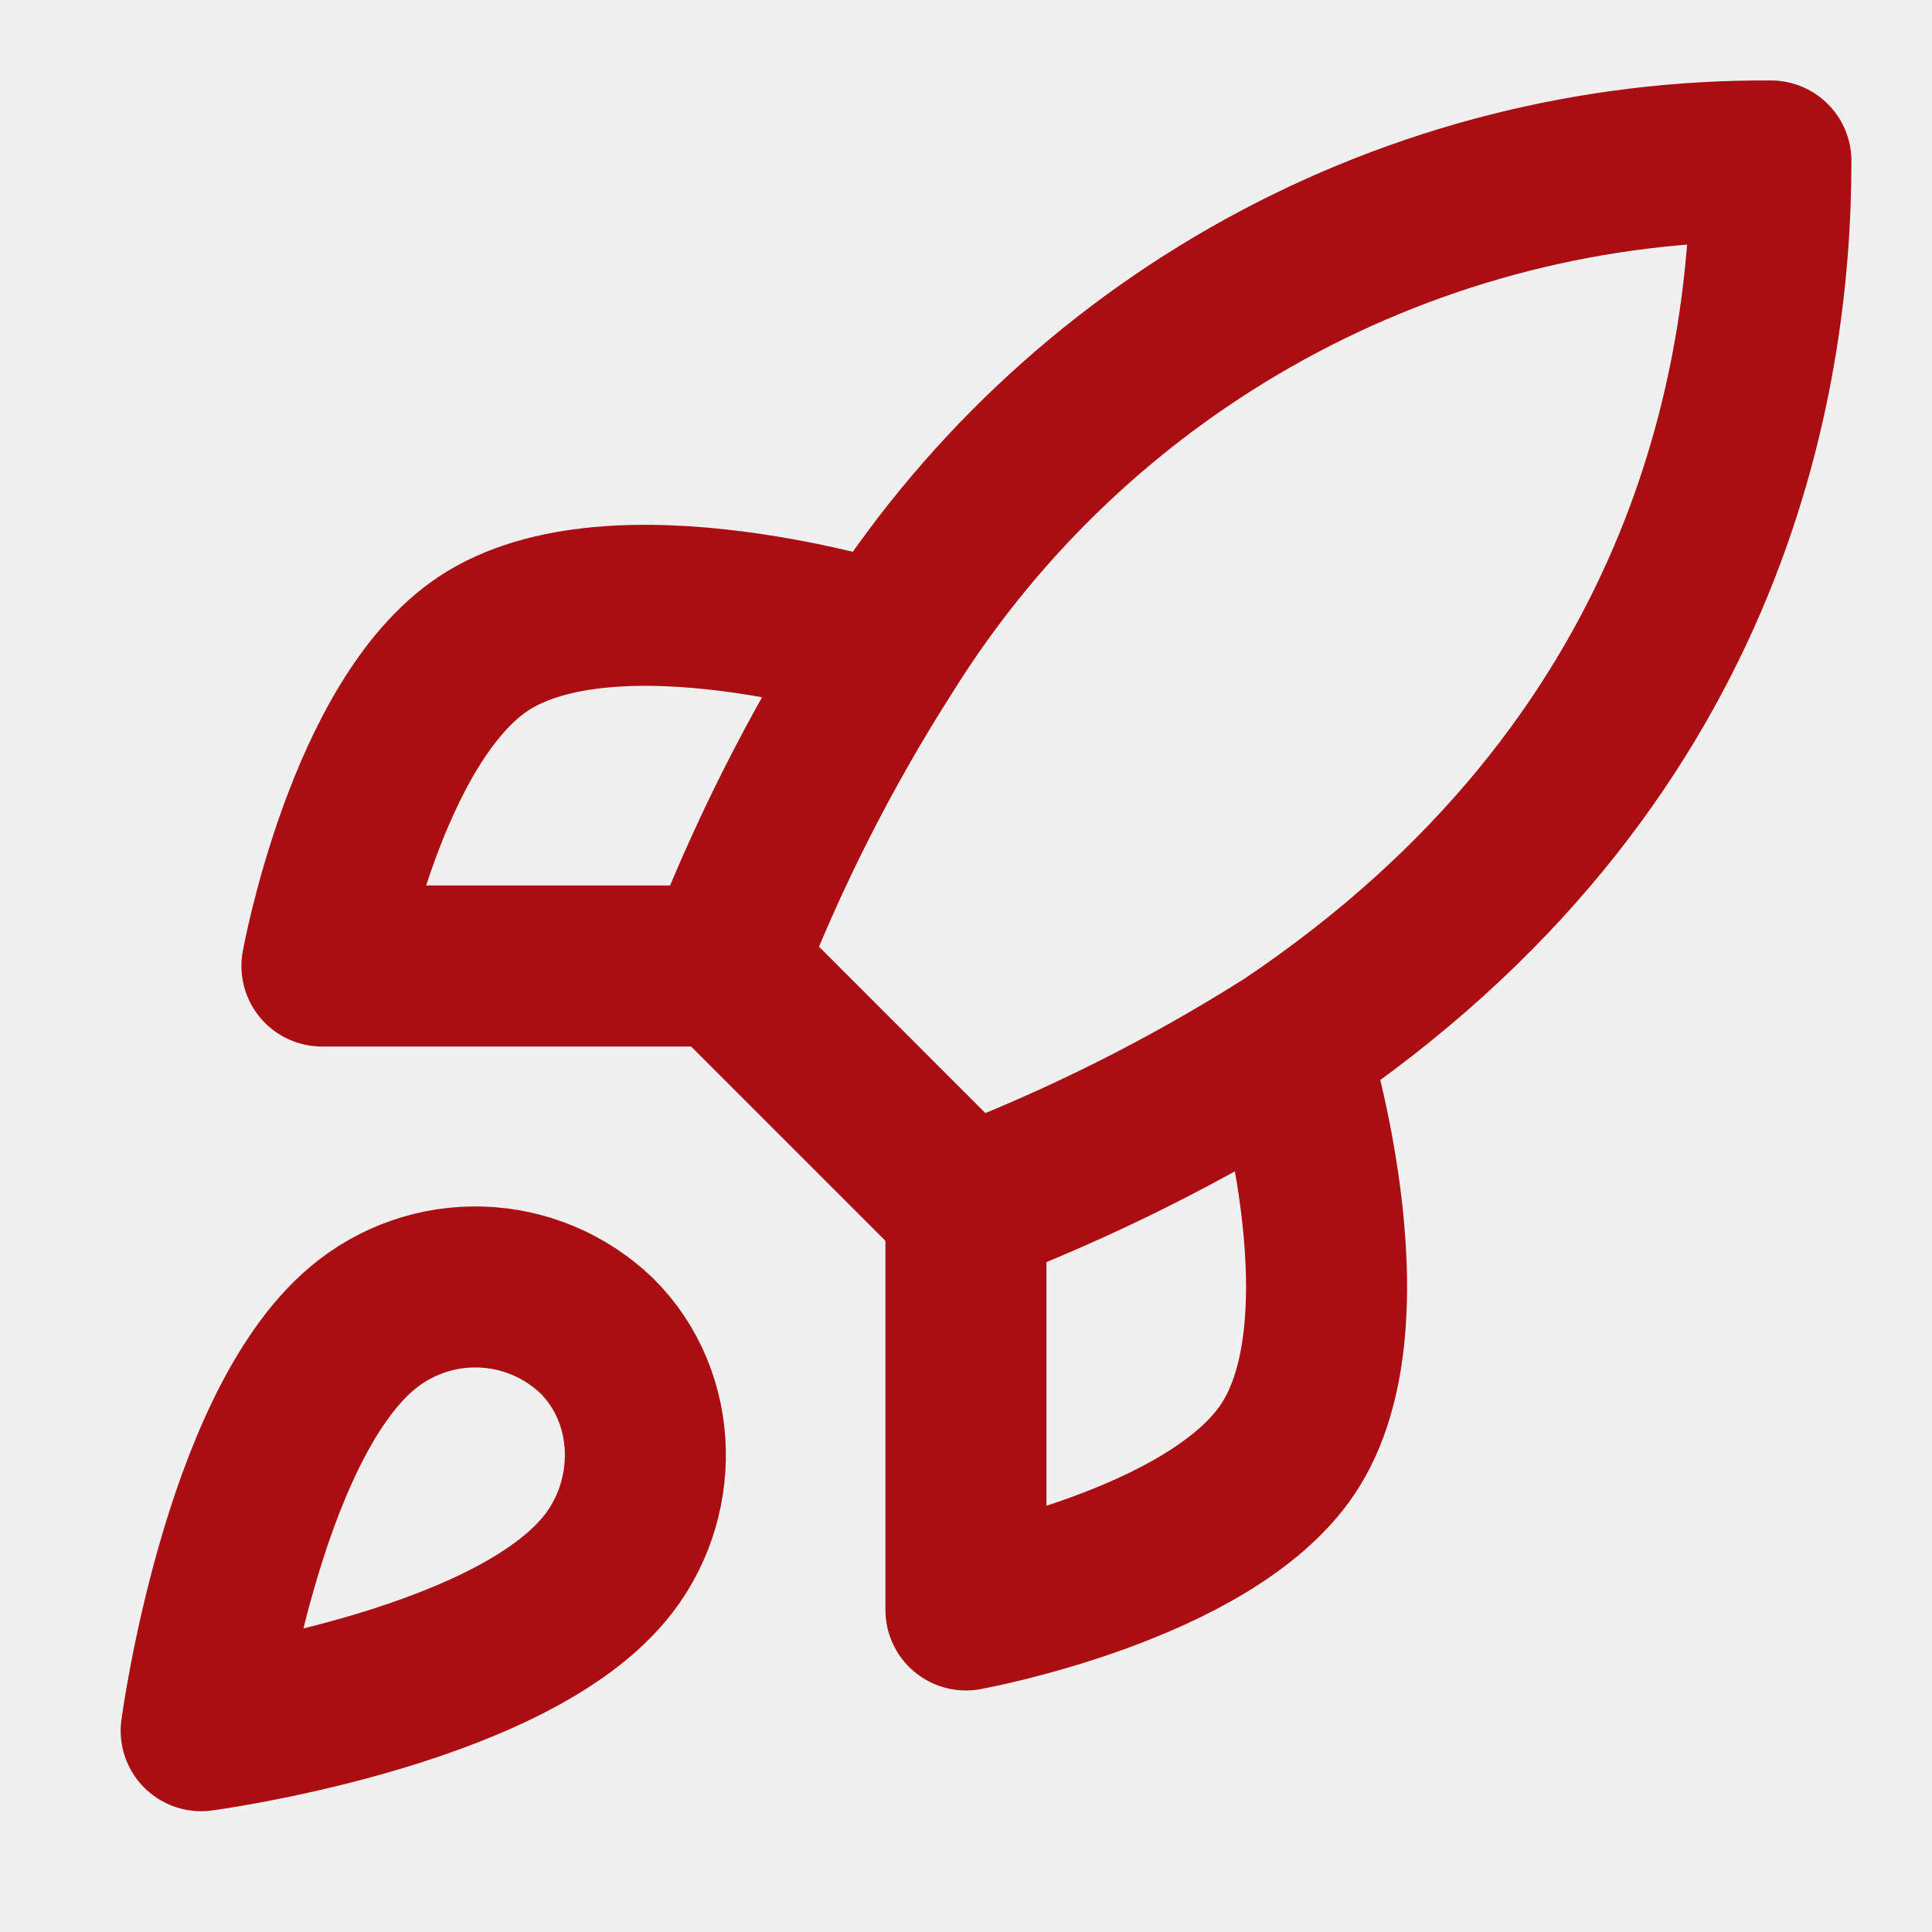
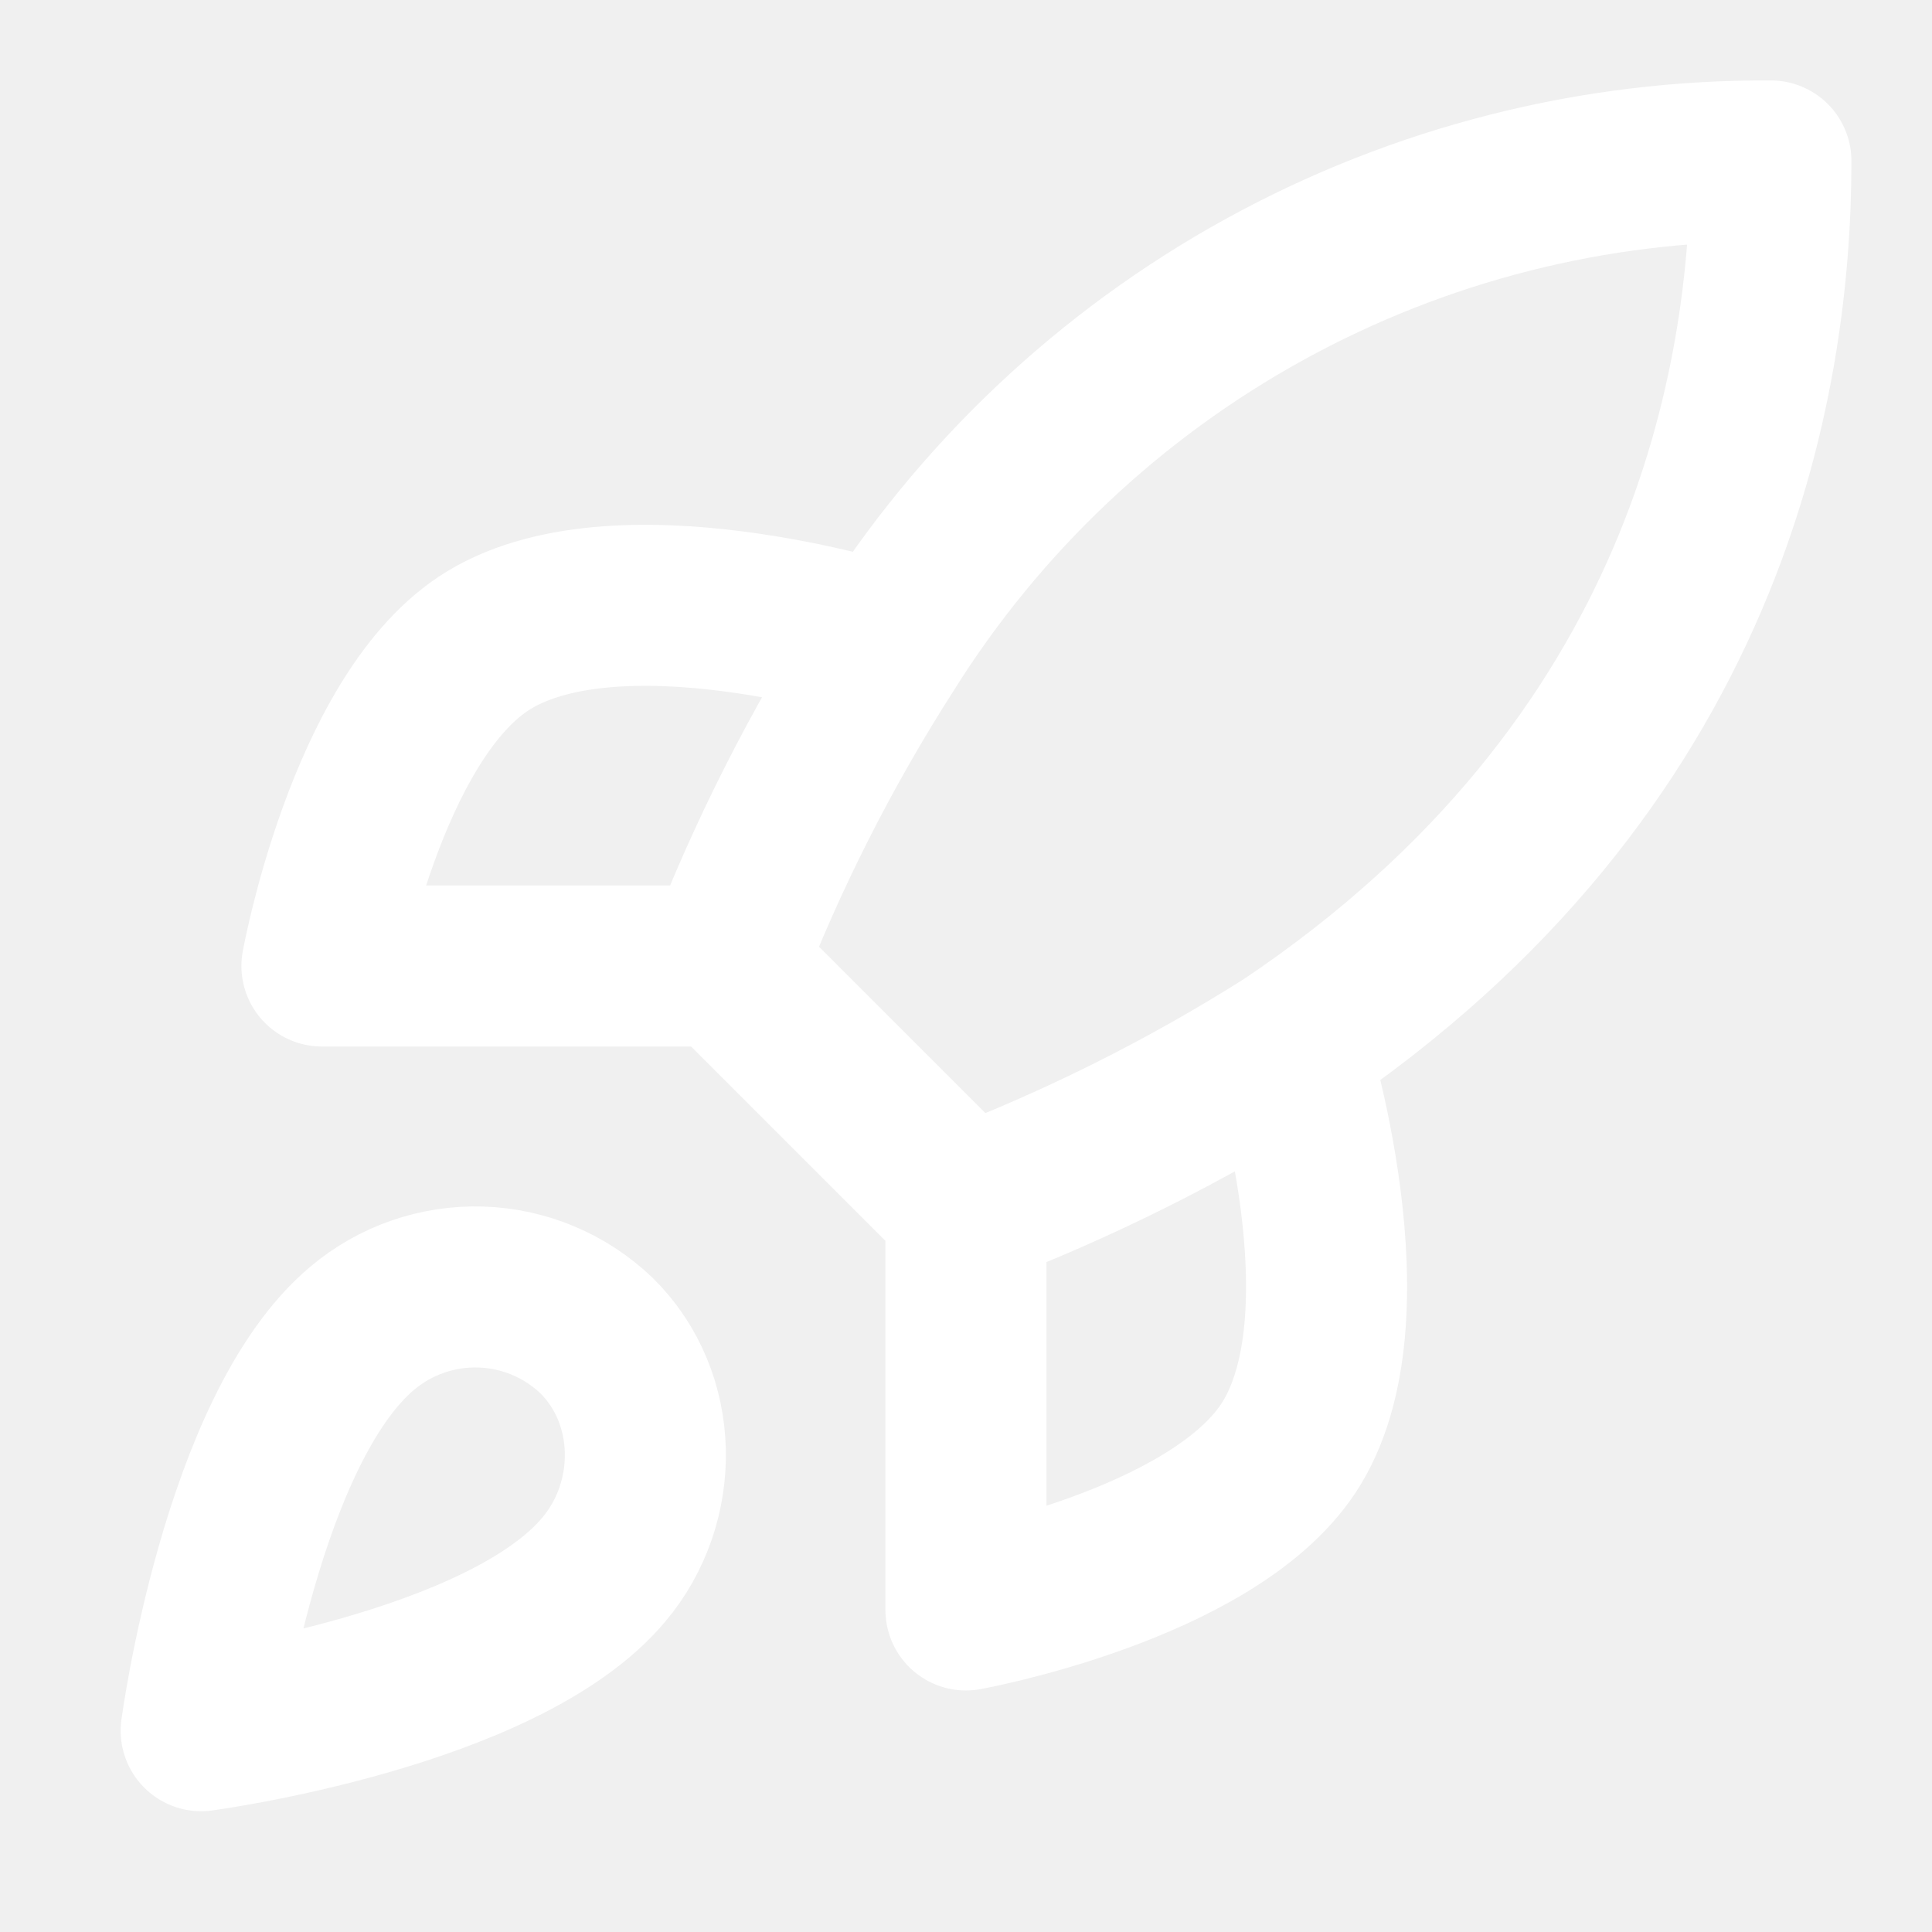
<svg xmlns="http://www.w3.org/2000/svg" width="32" height="32" viewBox="0 0 32 32" fill="none">
-   <path d="M15.999 20L11.999 16M15.999 20C17.861 19.291 19.648 18.398 21.332 17.333M15.999 20V26.666C15.999 26.666 20.039 25.933 21.332 24C22.772 21.84 21.332 17.333 21.332 17.333M11.999 16C12.708 14.159 13.602 12.394 14.665 10.733C16.219 8.249 18.382 6.204 20.949 4.792C23.517 3.38 26.402 2.648 29.332 2.666C29.332 6.293 28.292 12.666 21.332 17.333M11.999 16H5.332C5.332 16 6.065 11.96 7.999 10.666C10.159 9.226 14.665 10.666 14.665 10.666M5.999 22C3.999 23.68 3.332 28.666 3.332 28.666C3.332 28.666 8.319 28 9.999 26C10.945 24.88 10.932 23.16 9.879 22.12C9.36 21.625 8.678 21.339 7.962 21.317C7.246 21.295 6.547 21.538 5.999 22Z" stroke="#AB0E12" stroke-width="2.667" stroke-linecap="round" stroke-linejoin="round" />
+   <path d="M15.999 20L11.999 16M15.999 20C17.861 19.291 19.648 18.398 21.332 17.333M15.999 20V26.666C15.999 26.666 20.039 25.933 21.332 24C22.772 21.84 21.332 17.333 21.332 17.333M11.999 16C12.708 14.159 13.602 12.394 14.665 10.733C16.219 8.249 18.382 6.204 20.949 4.792C23.517 3.38 26.402 2.648 29.332 2.666C29.332 6.293 28.292 12.666 21.332 17.333M11.999 16H5.332C5.332 16 6.065 11.96 7.999 10.666C10.159 9.226 14.665 10.666 14.665 10.666M5.999 22C3.999 23.68 3.332 28.666 3.332 28.666C3.332 28.666 8.319 28 9.999 26C10.945 24.88 10.932 23.16 9.879 22.12C9.36 21.625 8.678 21.339 7.962 21.317C7.246 21.295 6.547 21.538 5.999 22Z" stroke="white" stroke-width="2.667" stroke-linecap="round" stroke-linejoin="round" />
</svg>
